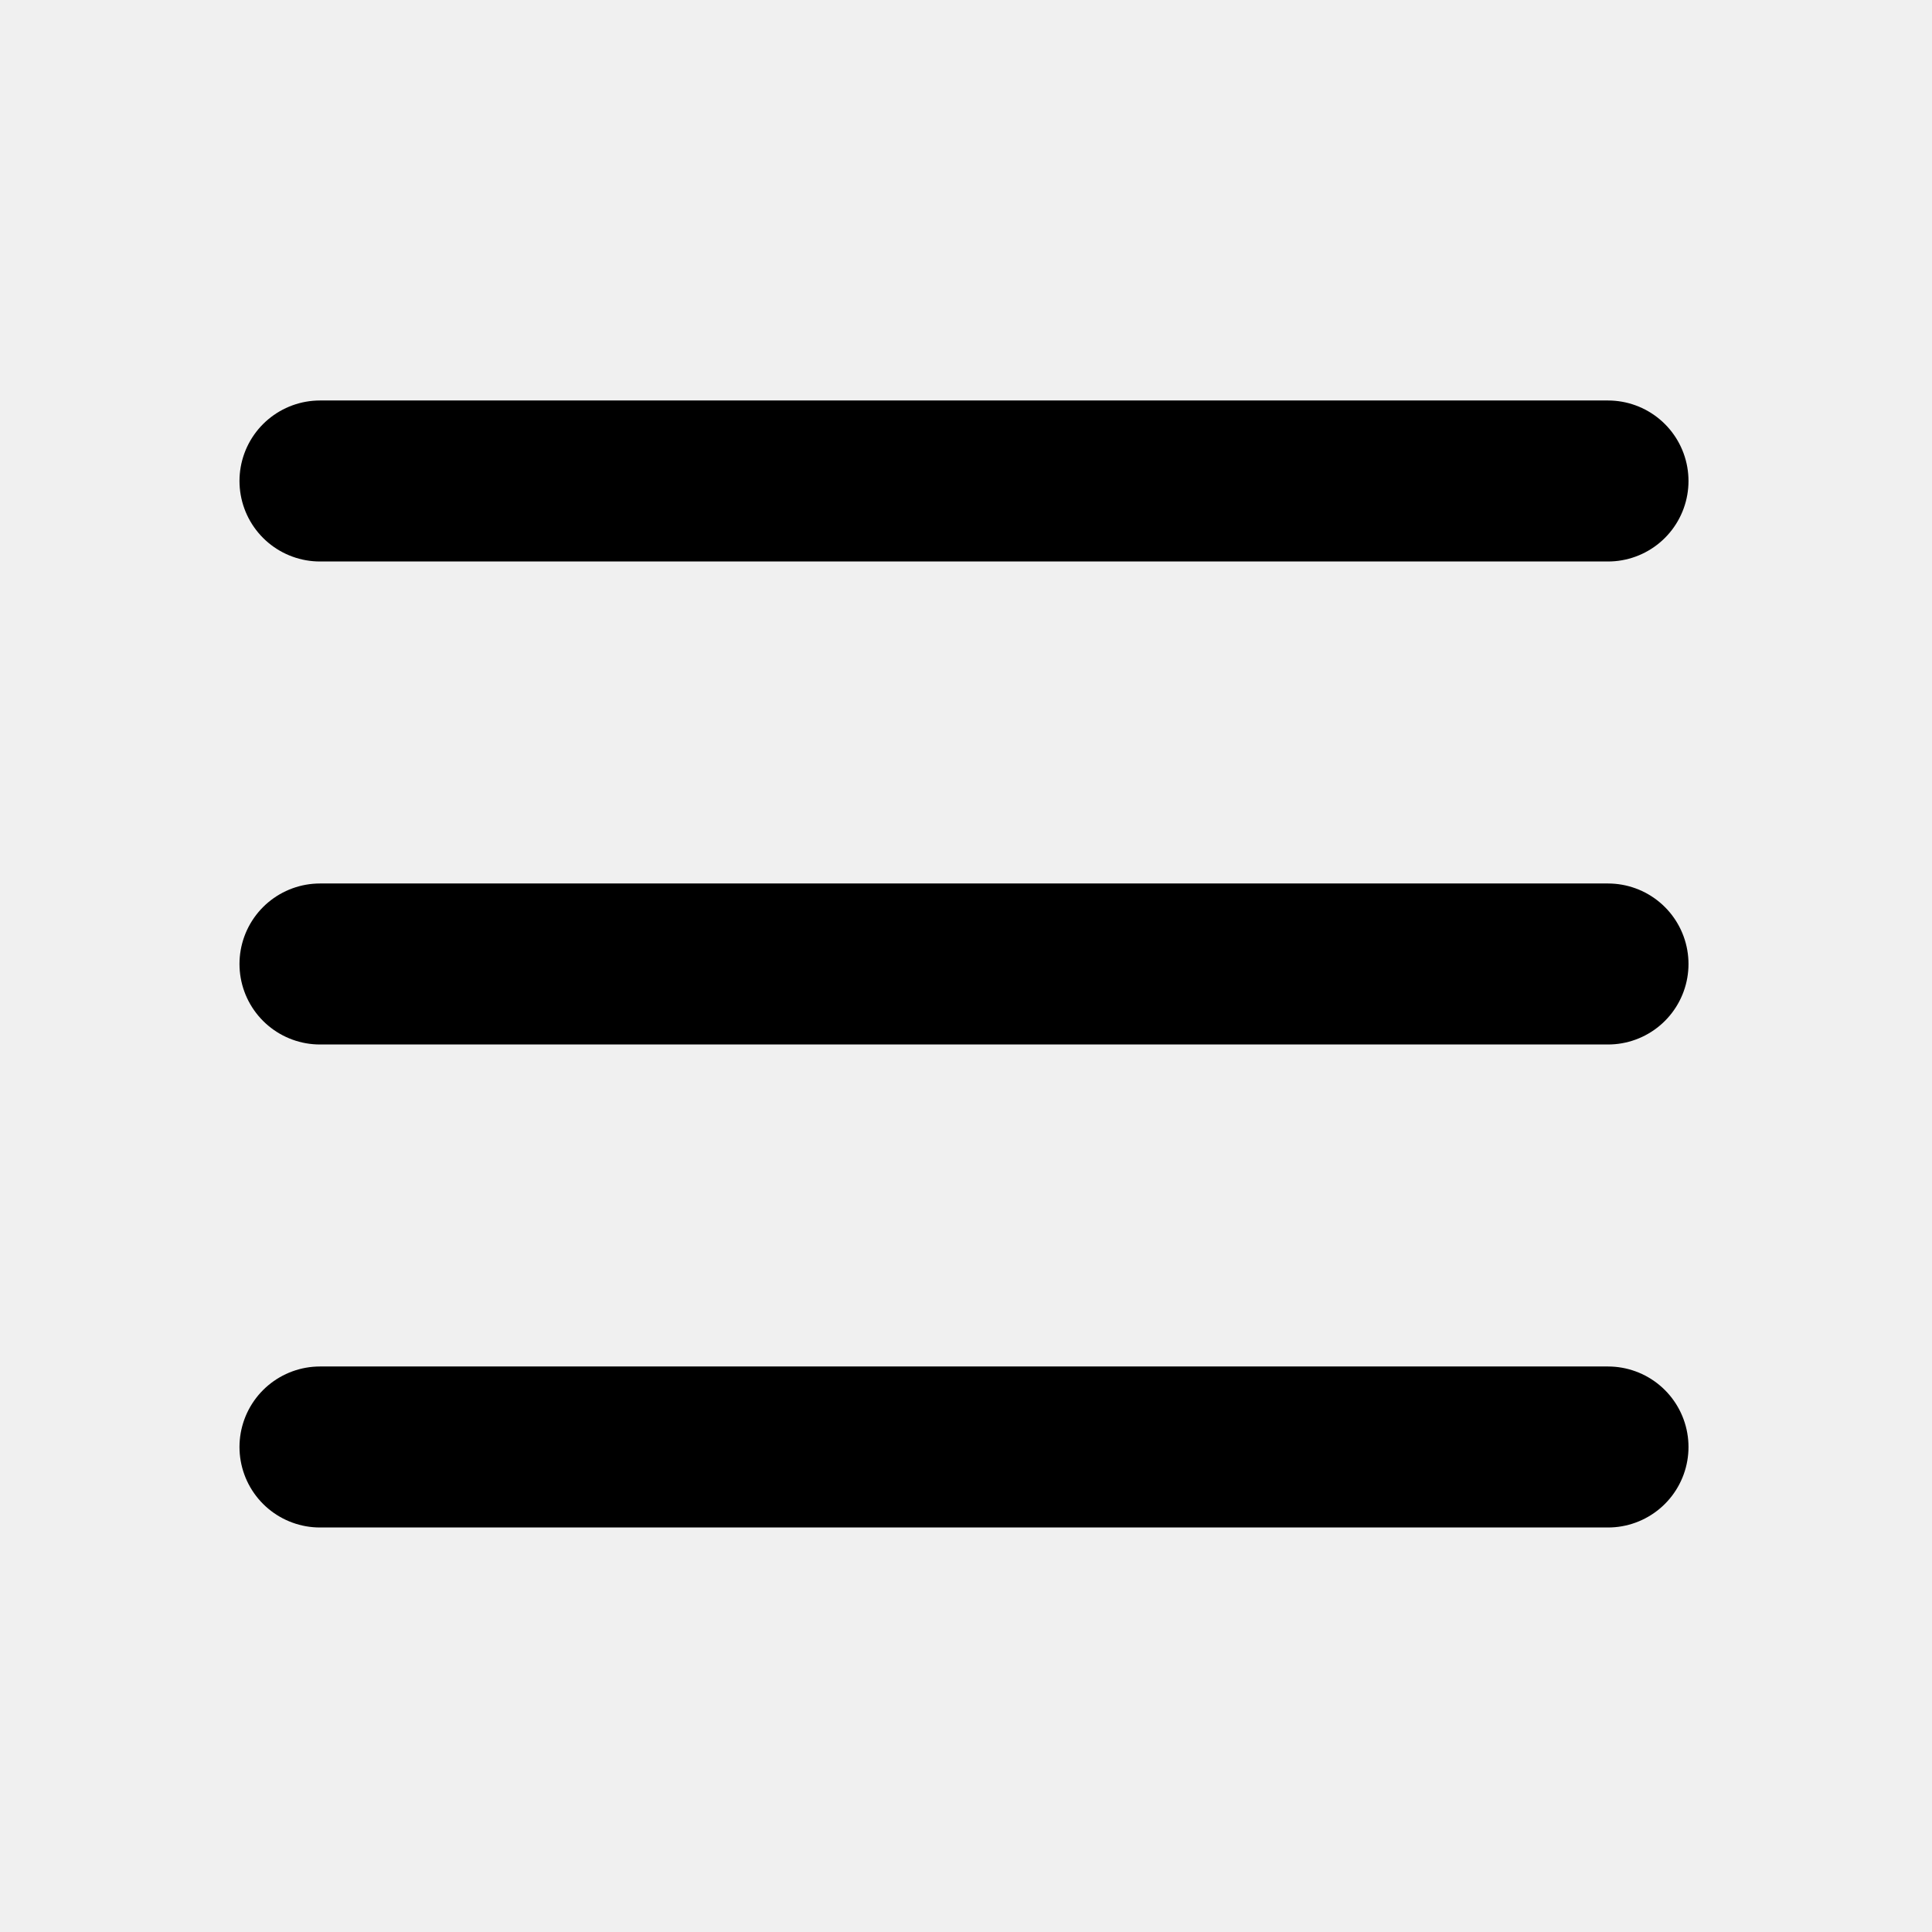
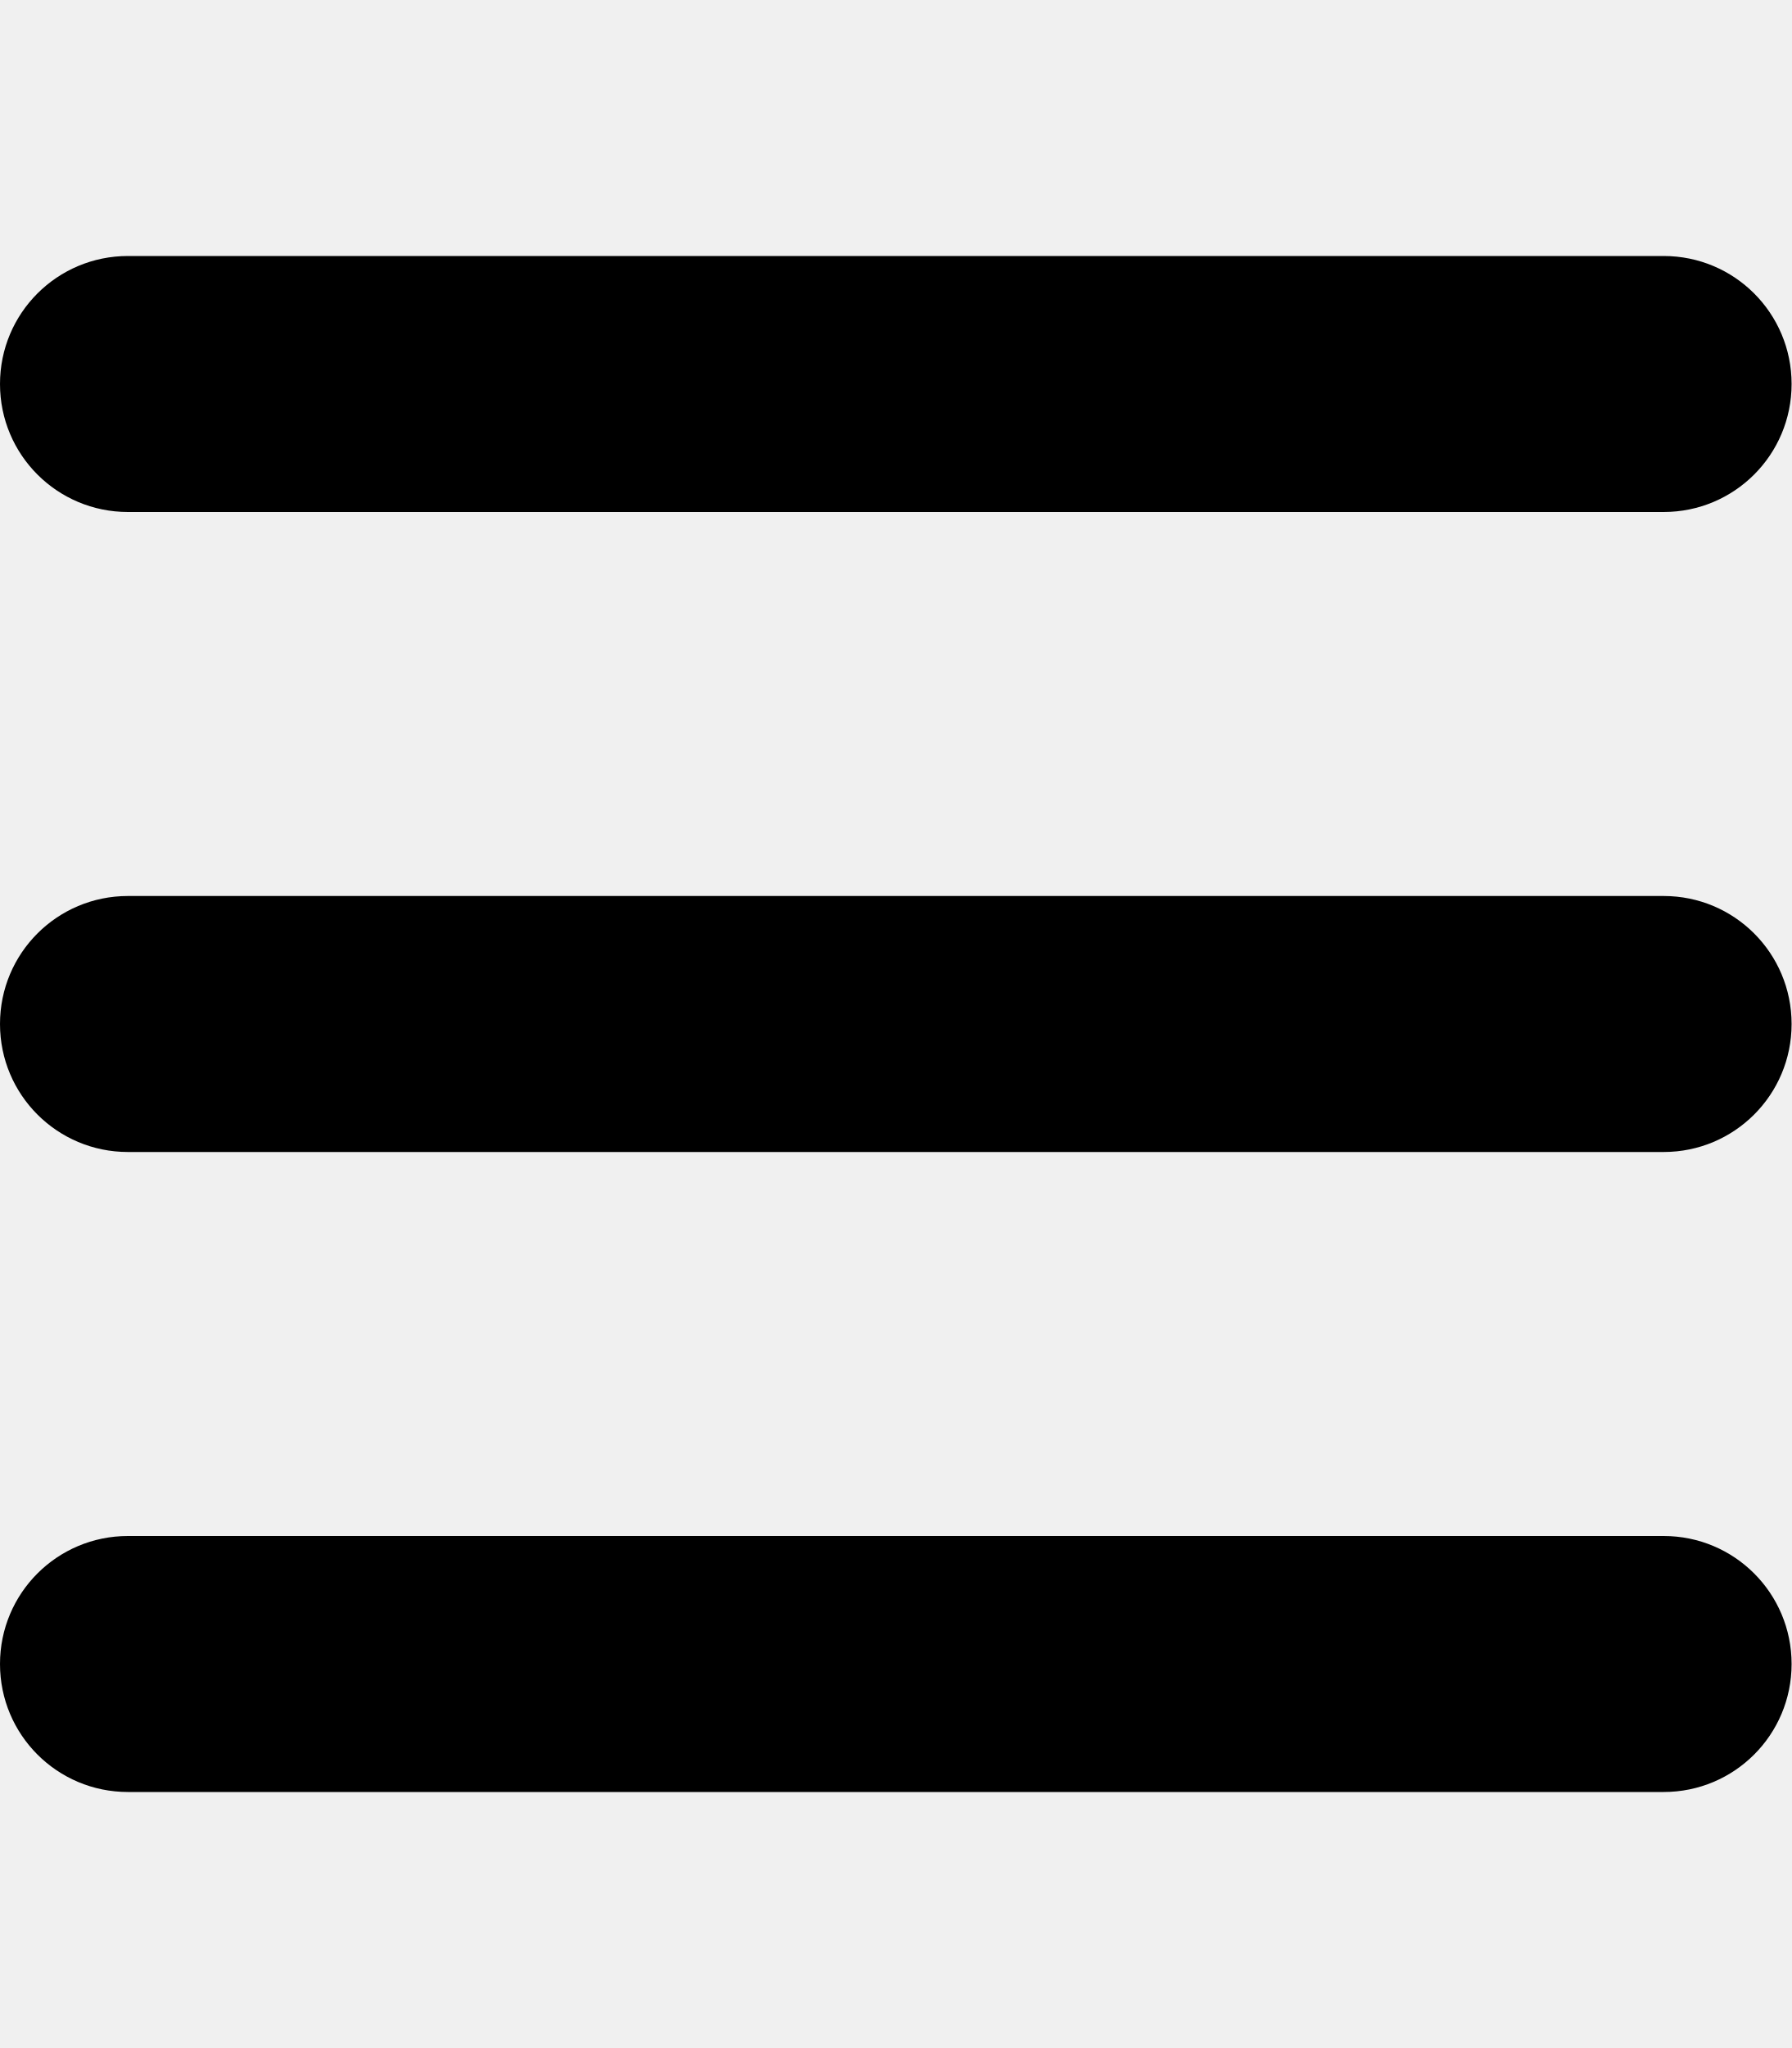
- <svg xmlns="http://www.w3.org/2000/svg" width="48" height="48" viewBox="0 0 48 48" fill="none">
-   <rect width="48" height="48" fill="white" fill-opacity="0.01" />
-   <path d="M7.95 11.95H39.95" stroke="black" stroke-width="4" stroke-linecap="round" stroke-linejoin="round" />
-   <path d="M7.95 23.95H39.95" stroke="black" stroke-width="4" stroke-linecap="round" stroke-linejoin="round" />
-   <path d="M7.95 35.95H39.95" stroke="black" stroke-width="4" stroke-linecap="round" stroke-linejoin="round" />
+ <svg xmlns="http://www.w3.org/2000/svg" height="16" width="14" viewBox="0 0 448 512">
+   <path d="M0 96C0 78.3 14.3 64 32 64H416c17.7 0 32 14.3 32 32s-14.3 32-32 32H32C14.3 128 0 113.7 0 96zM0 256c0-17.7 14.3-32 32-32H416c17.7 0 32 14.3 32 32s-14.3 32-32 32H32c-17.7 0-32-14.3-32-32zM448 416c0 17.7-14.3 32-32 32H32c-17.7 0-32-14.3-32-32s14.3-32 32-32H416c17.7 0 32 14.3 32 32z" />
</svg>
